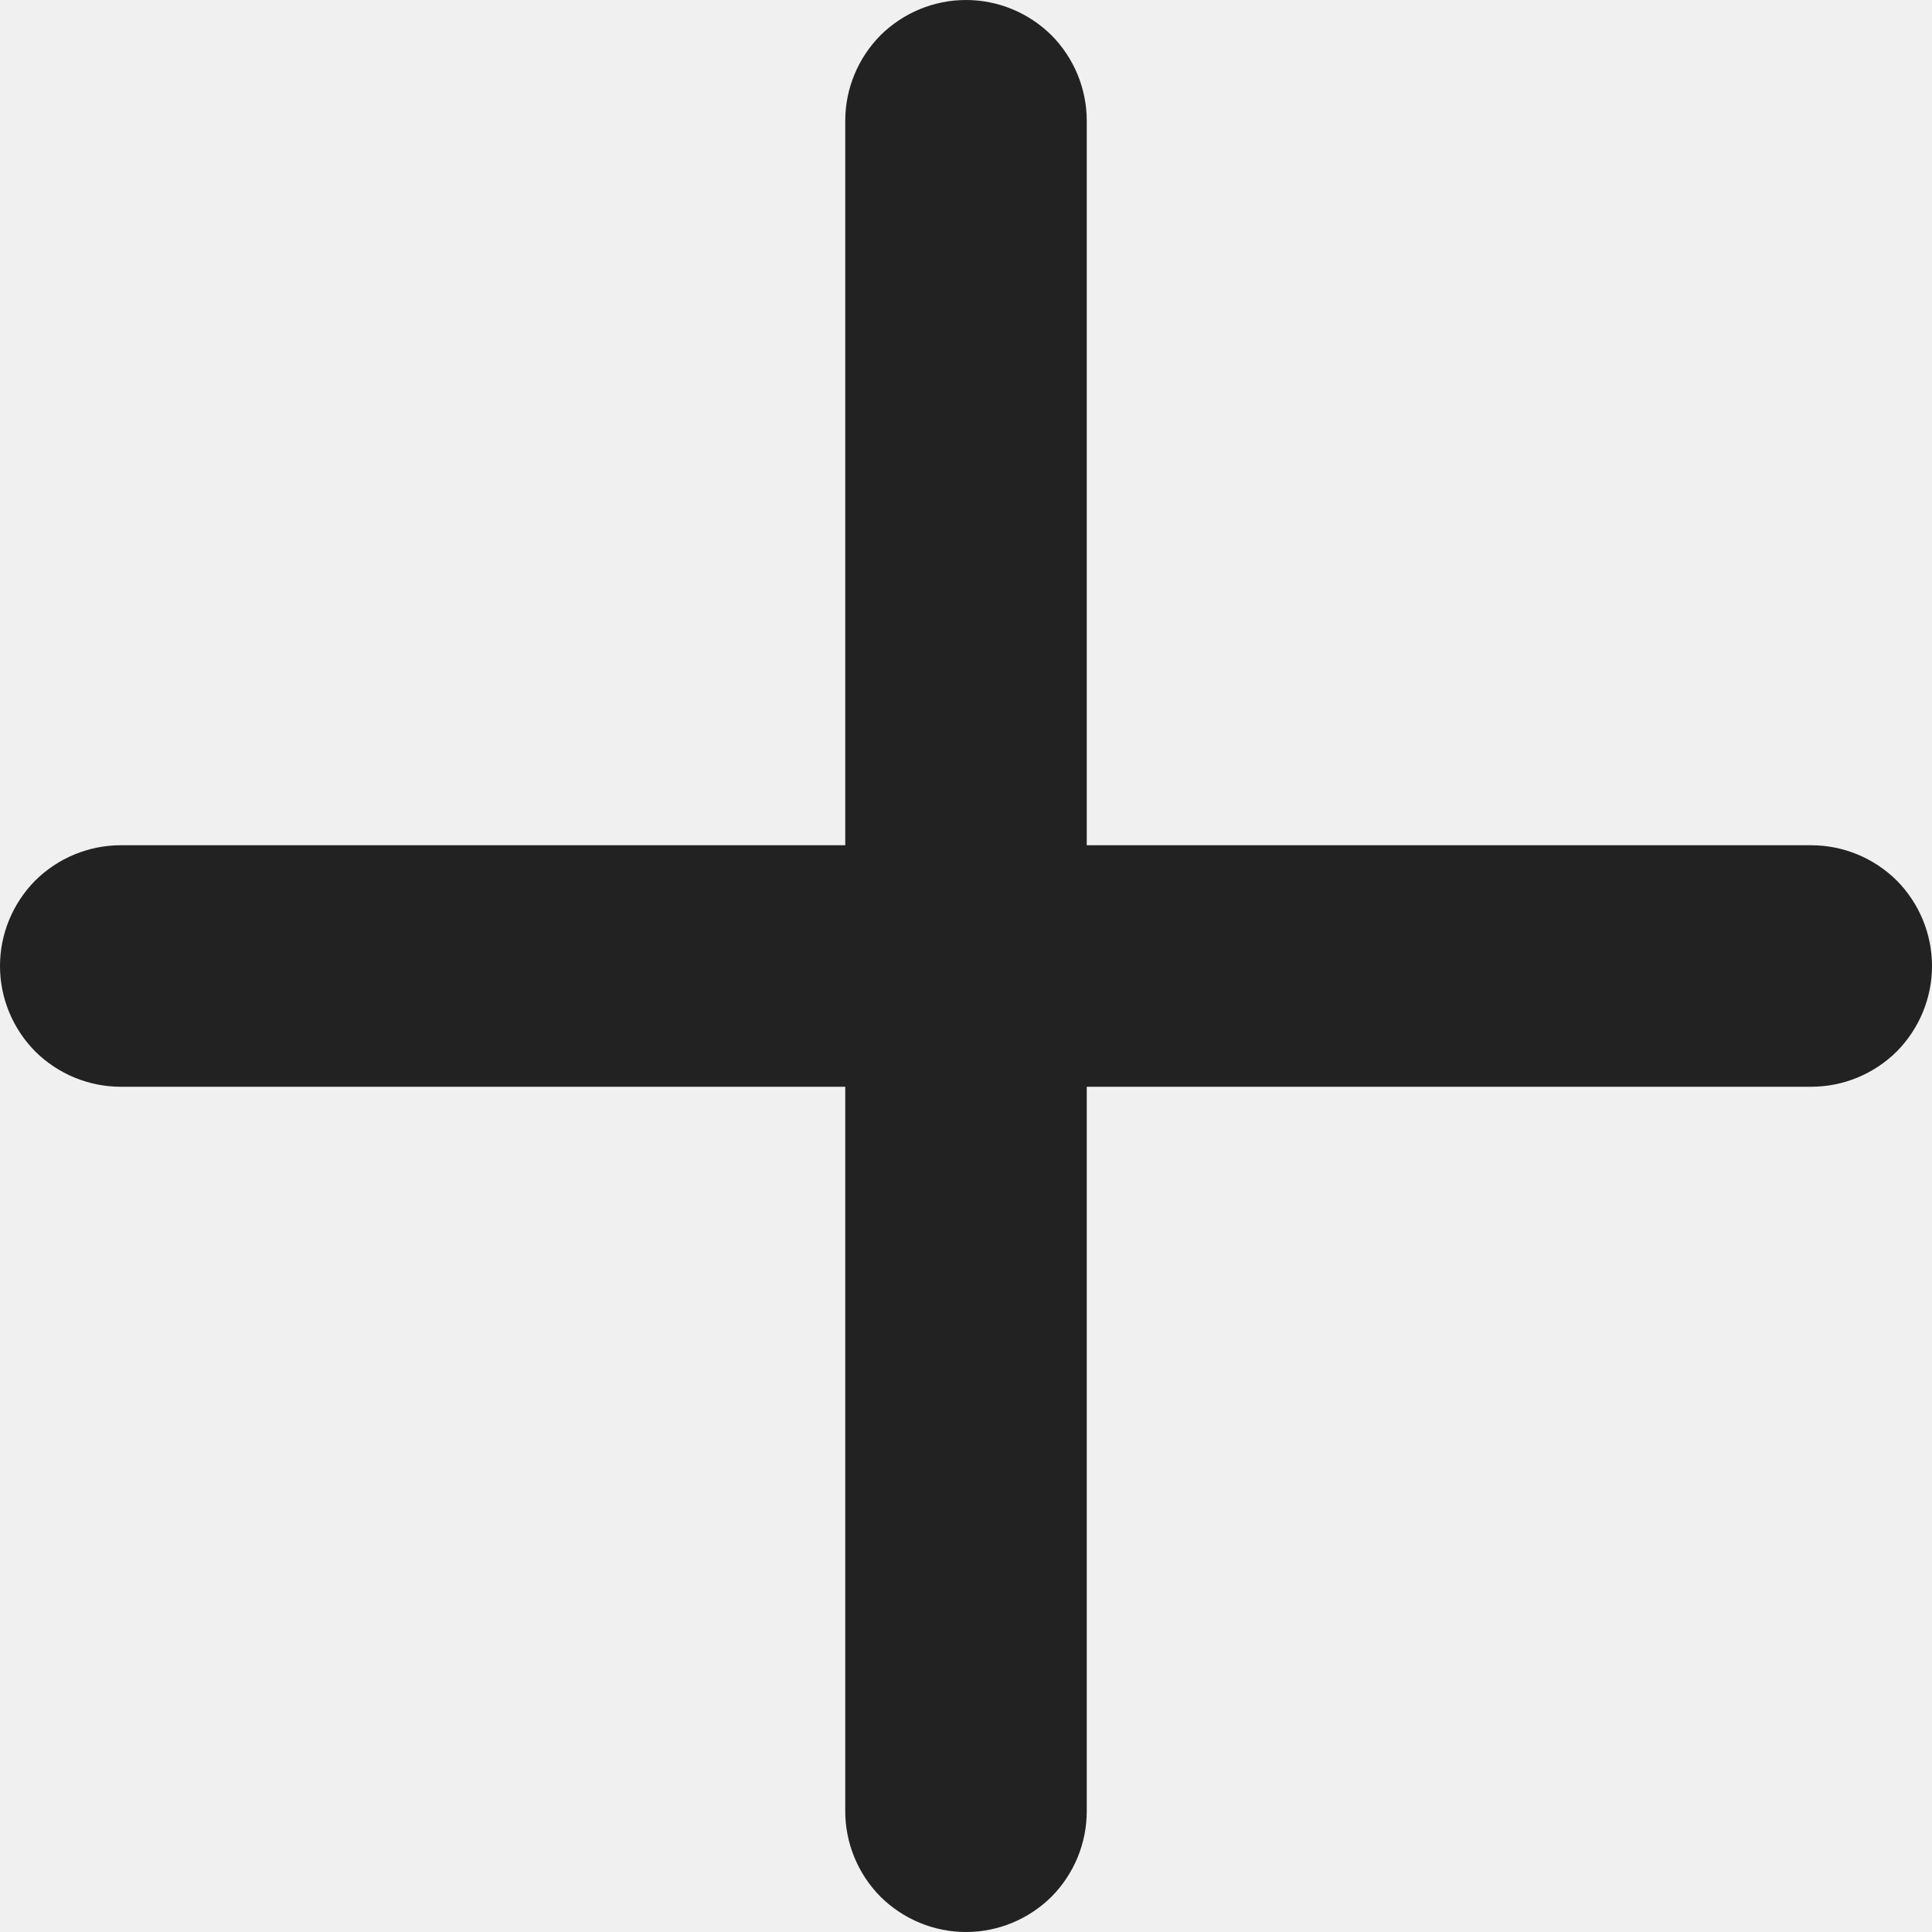
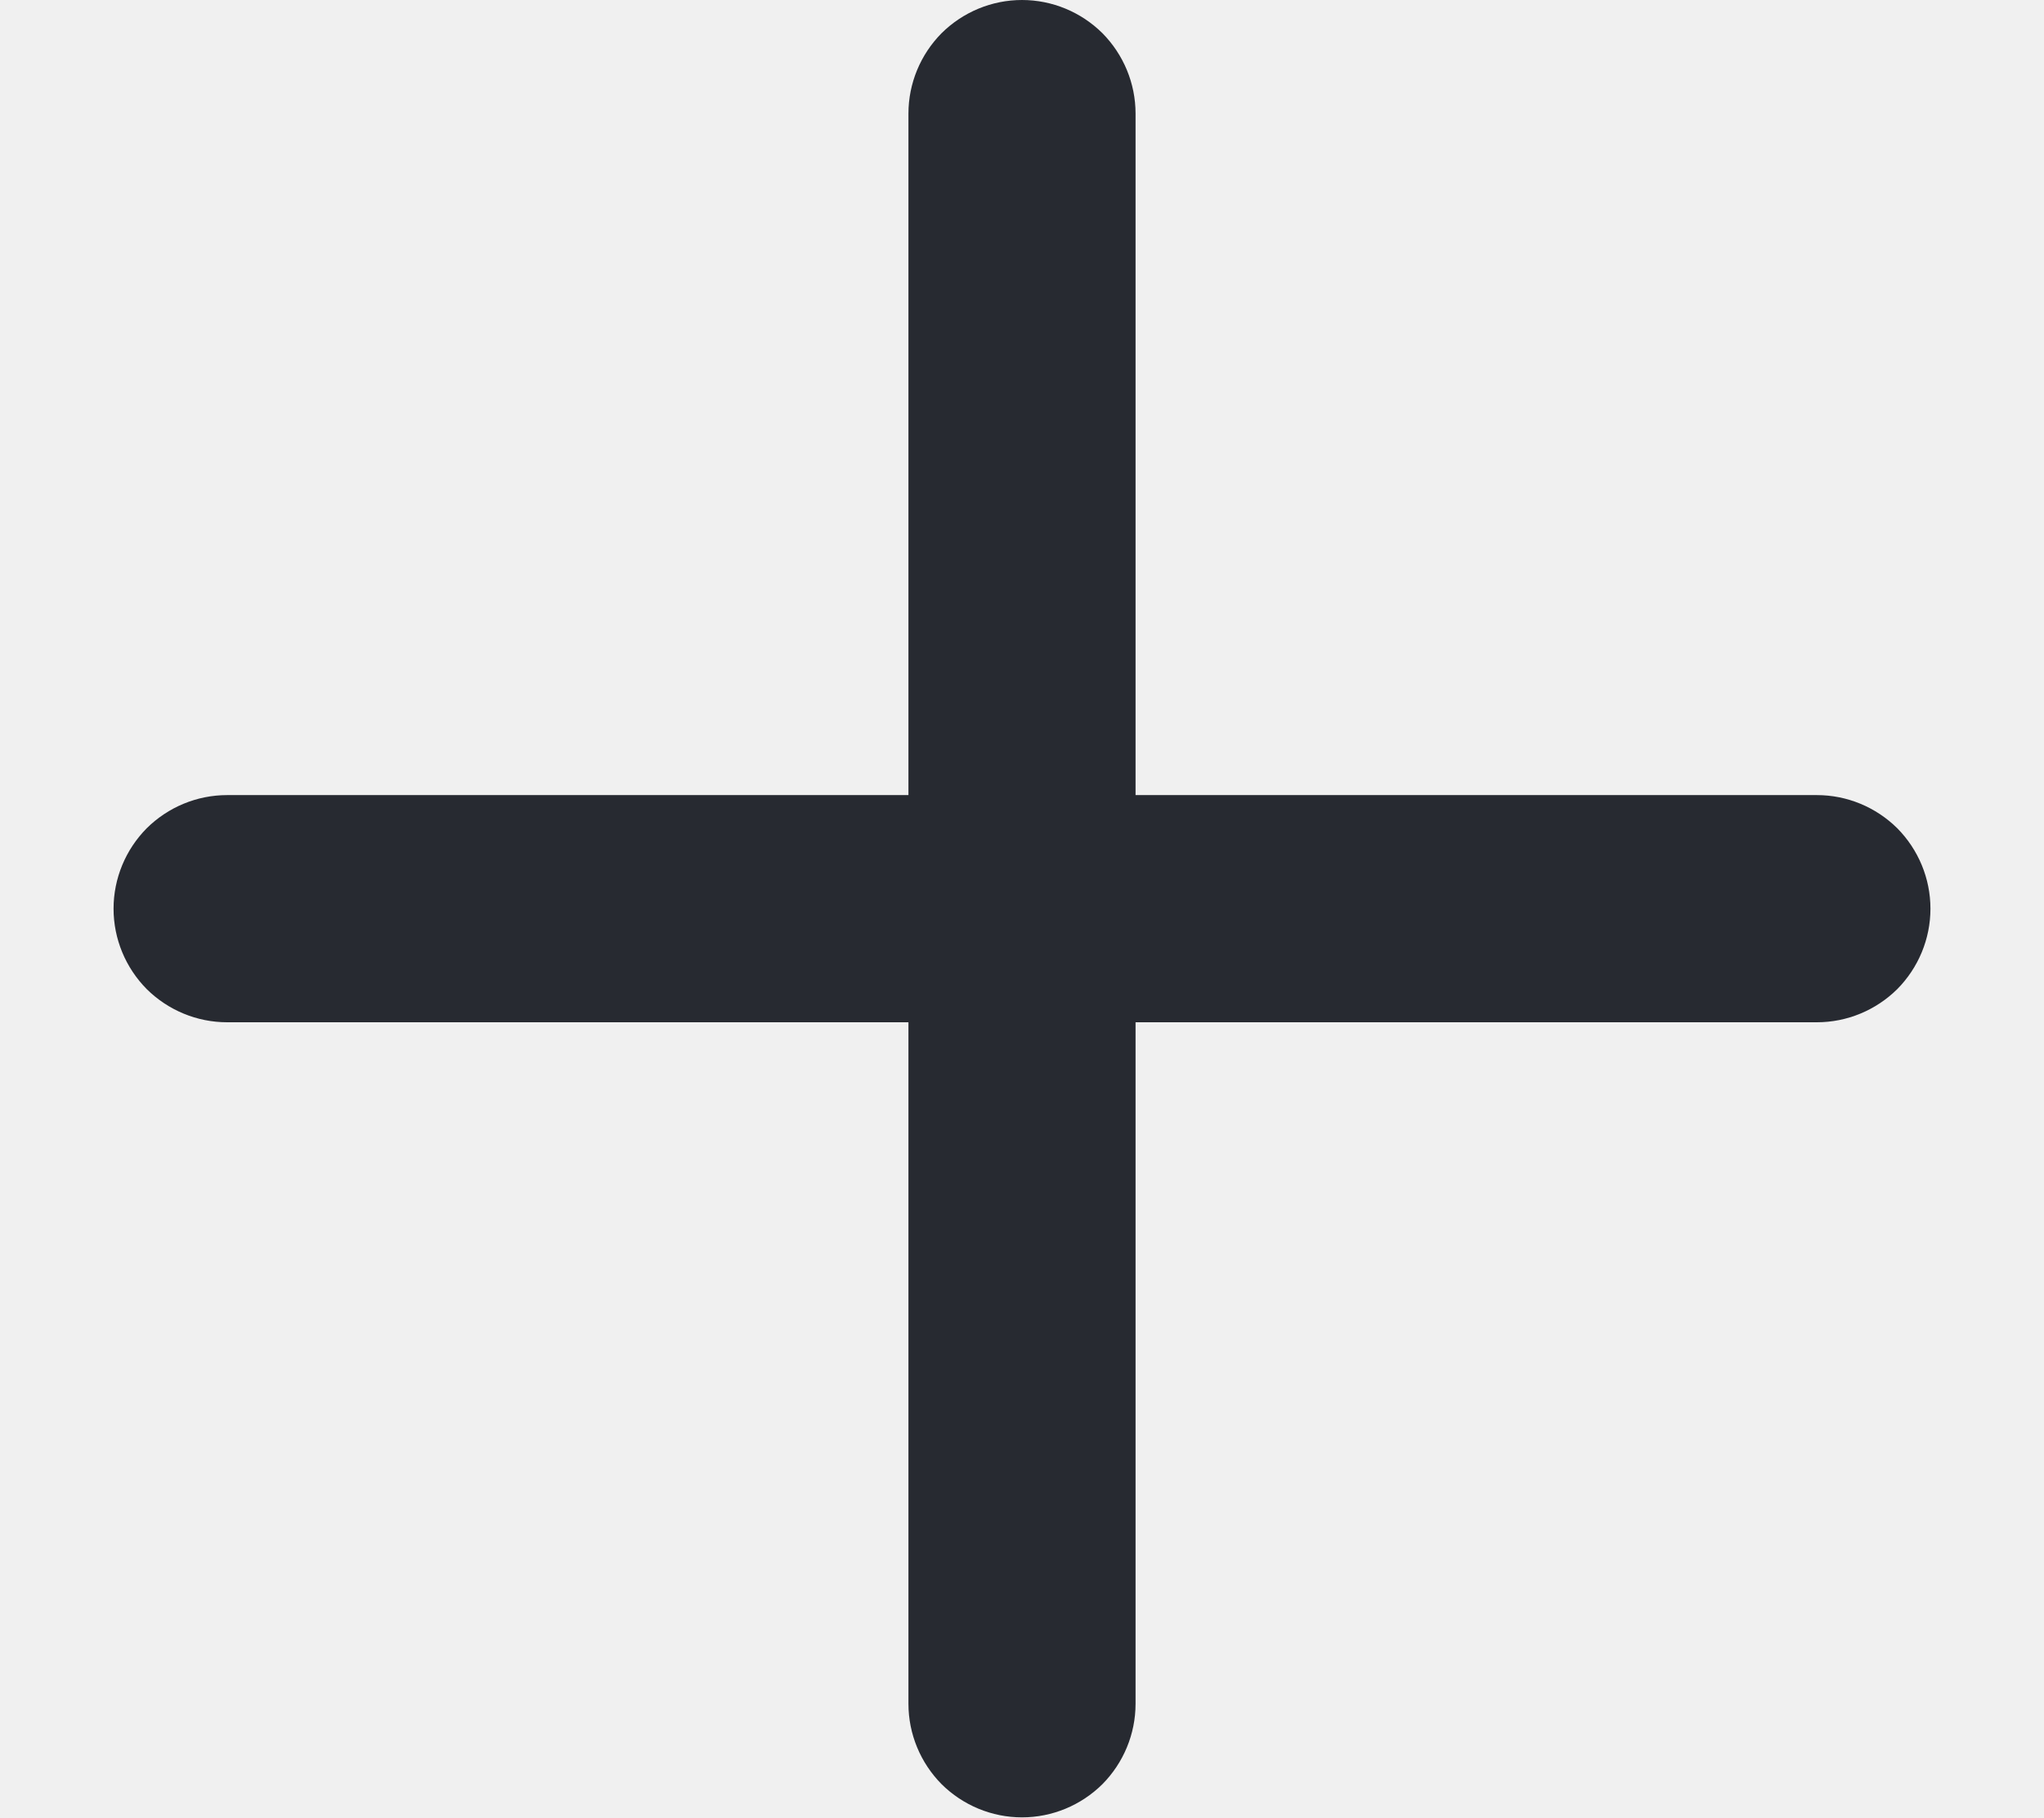
- <svg xmlns="http://www.w3.org/2000/svg" width="8" height="8" viewBox="0 0 8 8" fill="none">
-   <g clip-path="url(#clip0_1_1377)">
-     <path d="M4 0C4.133 0 4.26 0.053 4.354 0.146C4.447 0.24 4.5 0.367 4.5 0.5V3.5H7.5C7.633 3.5 7.76 3.553 7.854 3.646C7.947 3.74 8 3.867 8 4C8 4.133 7.947 4.26 7.854 4.354C7.76 4.447 7.633 4.5 7.5 4.5H4.5V7.5C4.5 7.633 4.447 7.76 4.354 7.854C4.26 7.947 4.133 8 4 8C3.867 8 3.74 7.947 3.646 7.854C3.553 7.76 3.5 7.633 3.5 7.5V4.5H0.5C0.367 4.5 0.24 4.447 0.146 4.354C0.053 4.26 0 4.133 0 4C0 3.867 0.053 3.74 0.146 3.646C0.24 3.553 0.367 3.5 0.5 3.5H3.5V0.5C3.5 0.367 3.553 0.24 3.646 0.146C3.74 0.053 3.867 0 4 0Z" fill="#222222" />
+ <svg xmlns="http://www.w3.org/2000/svg" width="9" height="8" viewBox="0 0 9 8" fill="none">
+   <g id="plus" clip-path="url(#clip0_1507_2646)">
+     <path id="Vector" d="M4.5 0C4.633 0 4.76 0.053 4.854 0.146C4.947 0.24 5 0.367 5 0.5V3.5H8C8.133 3.5 8.26 3.553 8.354 3.646C8.447 3.74 8.5 3.867 8.5 4C8.5 4.133 8.447 4.26 8.354 4.354C8.26 4.447 8.133 4.5 8 4.5H5V7.5C5 7.633 4.947 7.76 4.854 7.854C4.76 7.947 4.633 8 4.5 8C4.367 8 4.24 7.947 4.146 7.854C4.053 7.76 4 7.633 4 7.5V4.5H1C0.867 4.5 0.74 4.447 0.646 4.354C0.553 4.26 0.5 4.133 0.5 4C0.5 3.867 0.553 3.74 0.646 3.646C0.74 3.553 0.867 3.5 1 3.5H4V0.5C4 0.367 4.053 0.24 4.146 0.146C4.24 0.053 4.367 0 4.5 0Z" fill="#272A31" />
  </g>
  <defs>
-     <clipPath id="clip0_1_1377">
-       <rect width="8" height="8" fill="white" />
+     <clipPath id="clip0_1507_2646">
+       <rect width="8" height="8" fill="white" transform="translate(0.5)" />
    </clipPath>
  </defs>
</svg>
